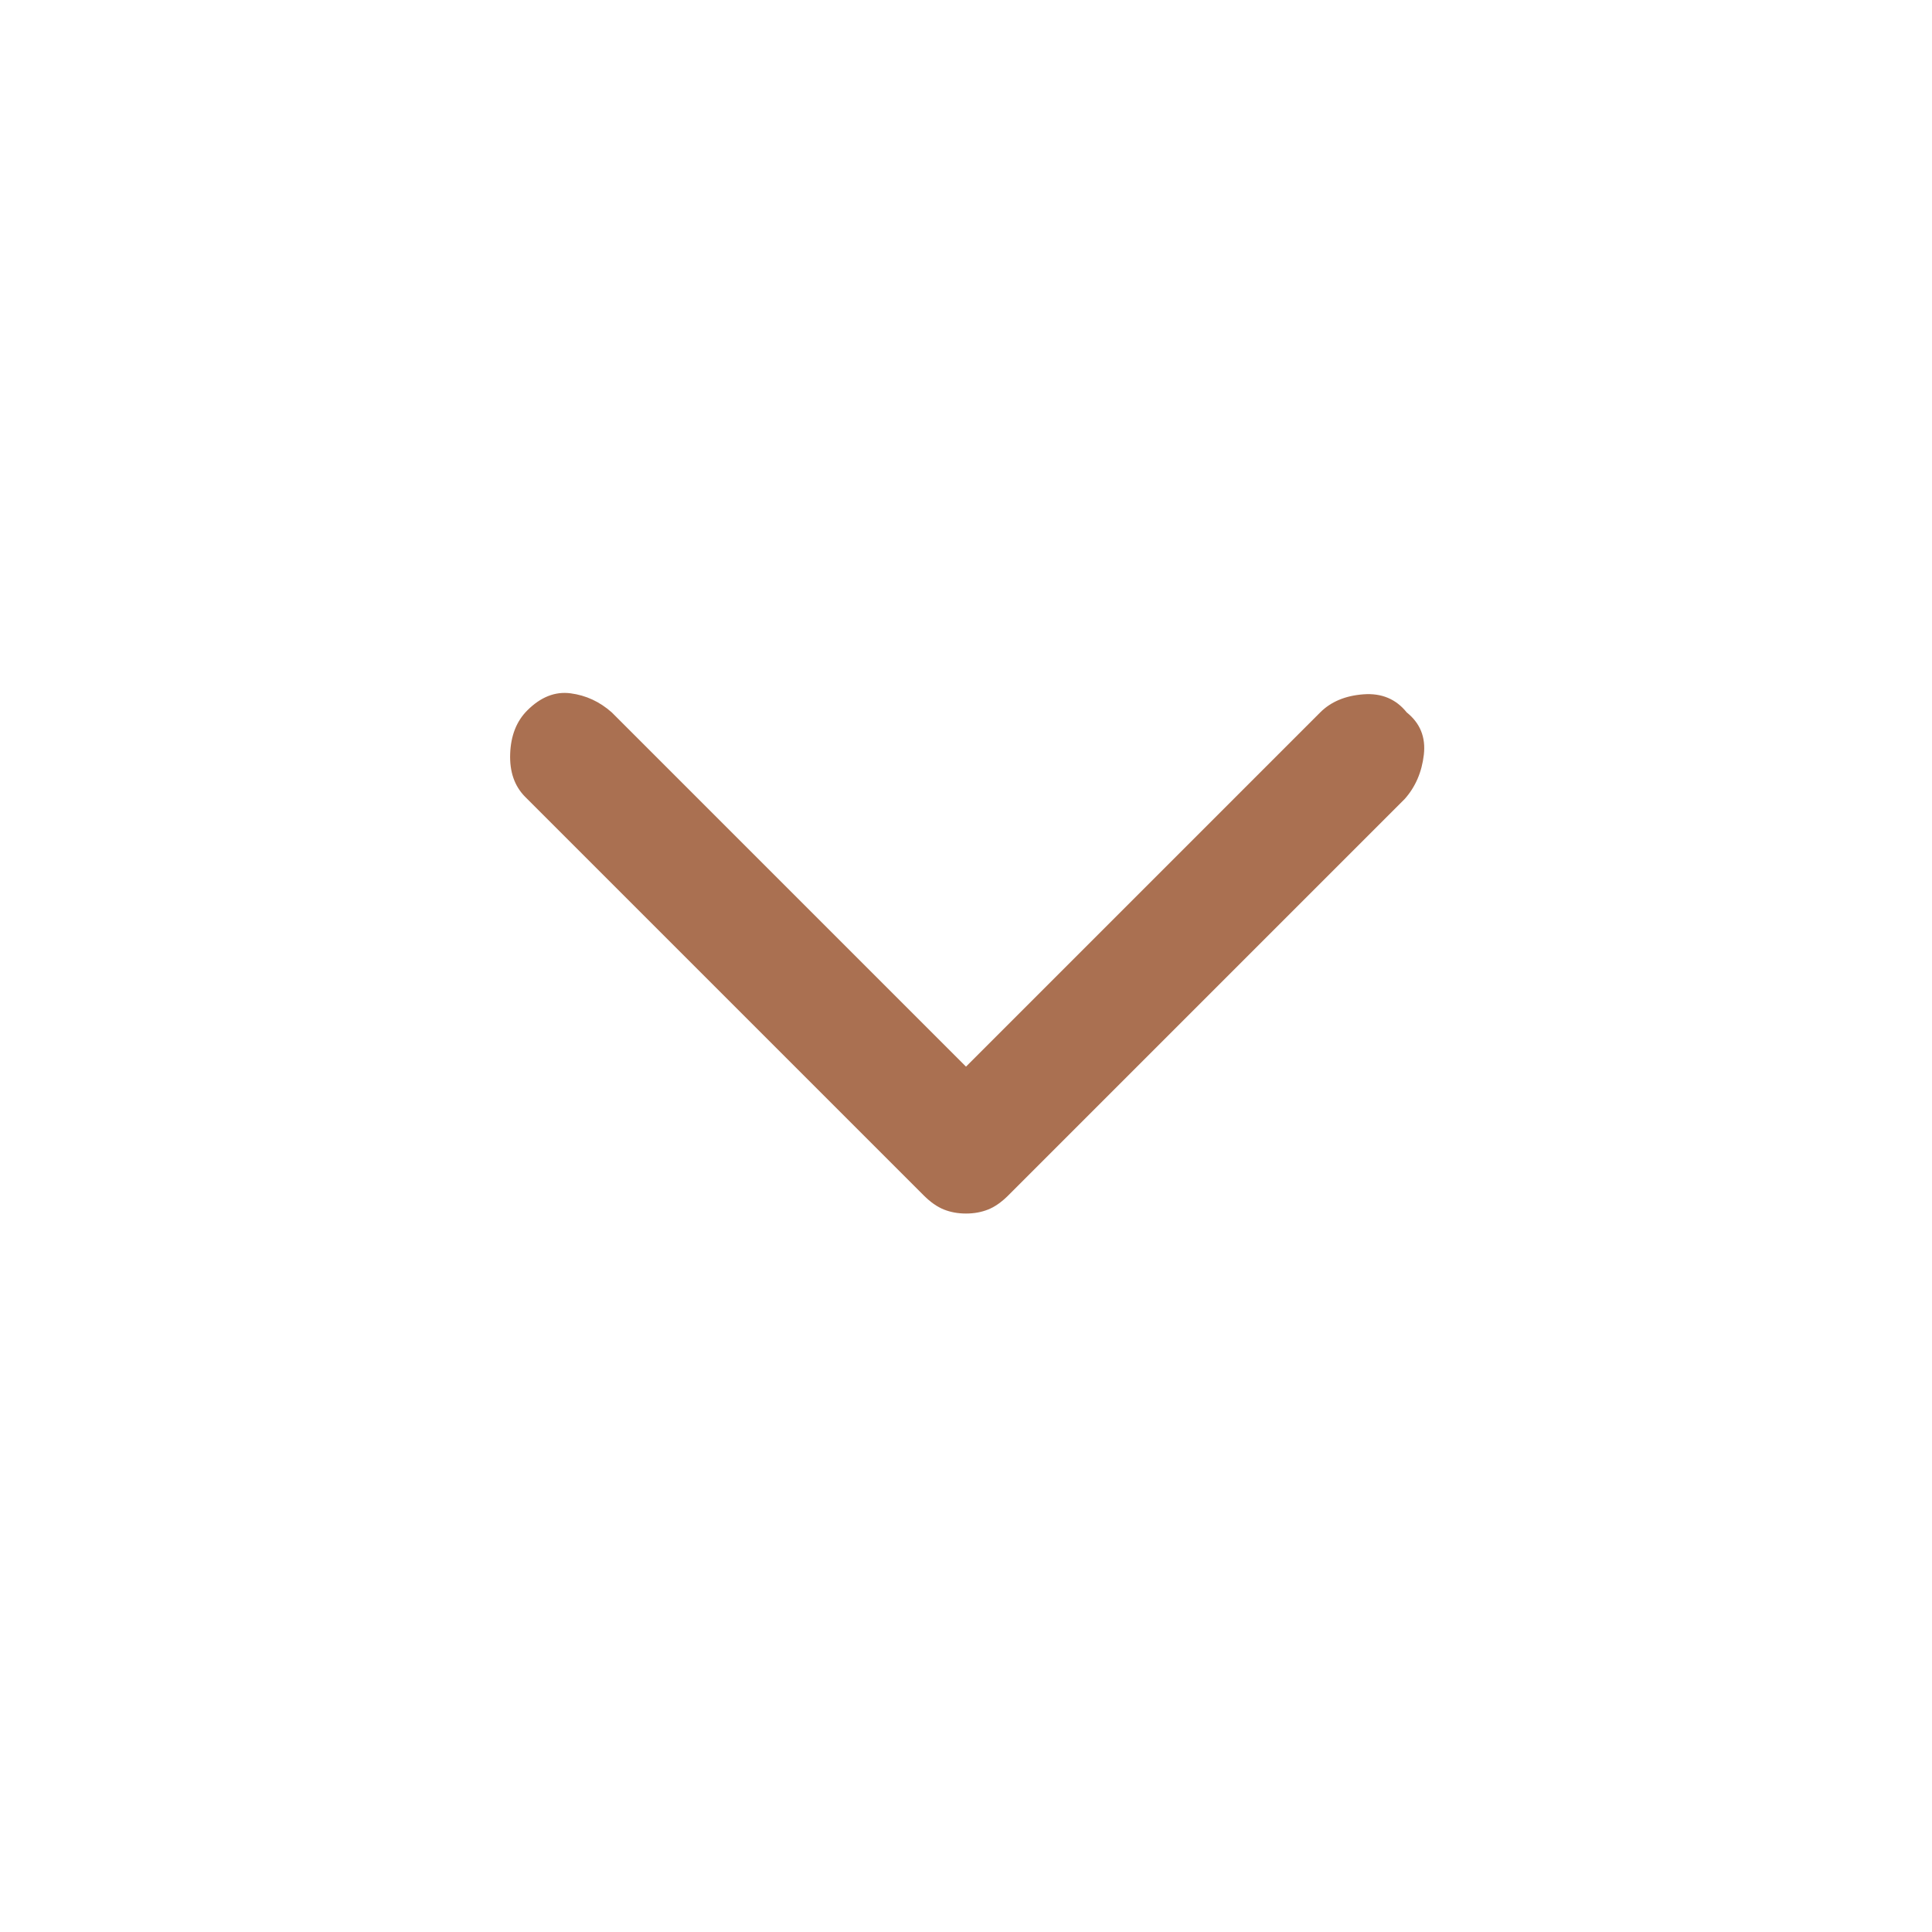
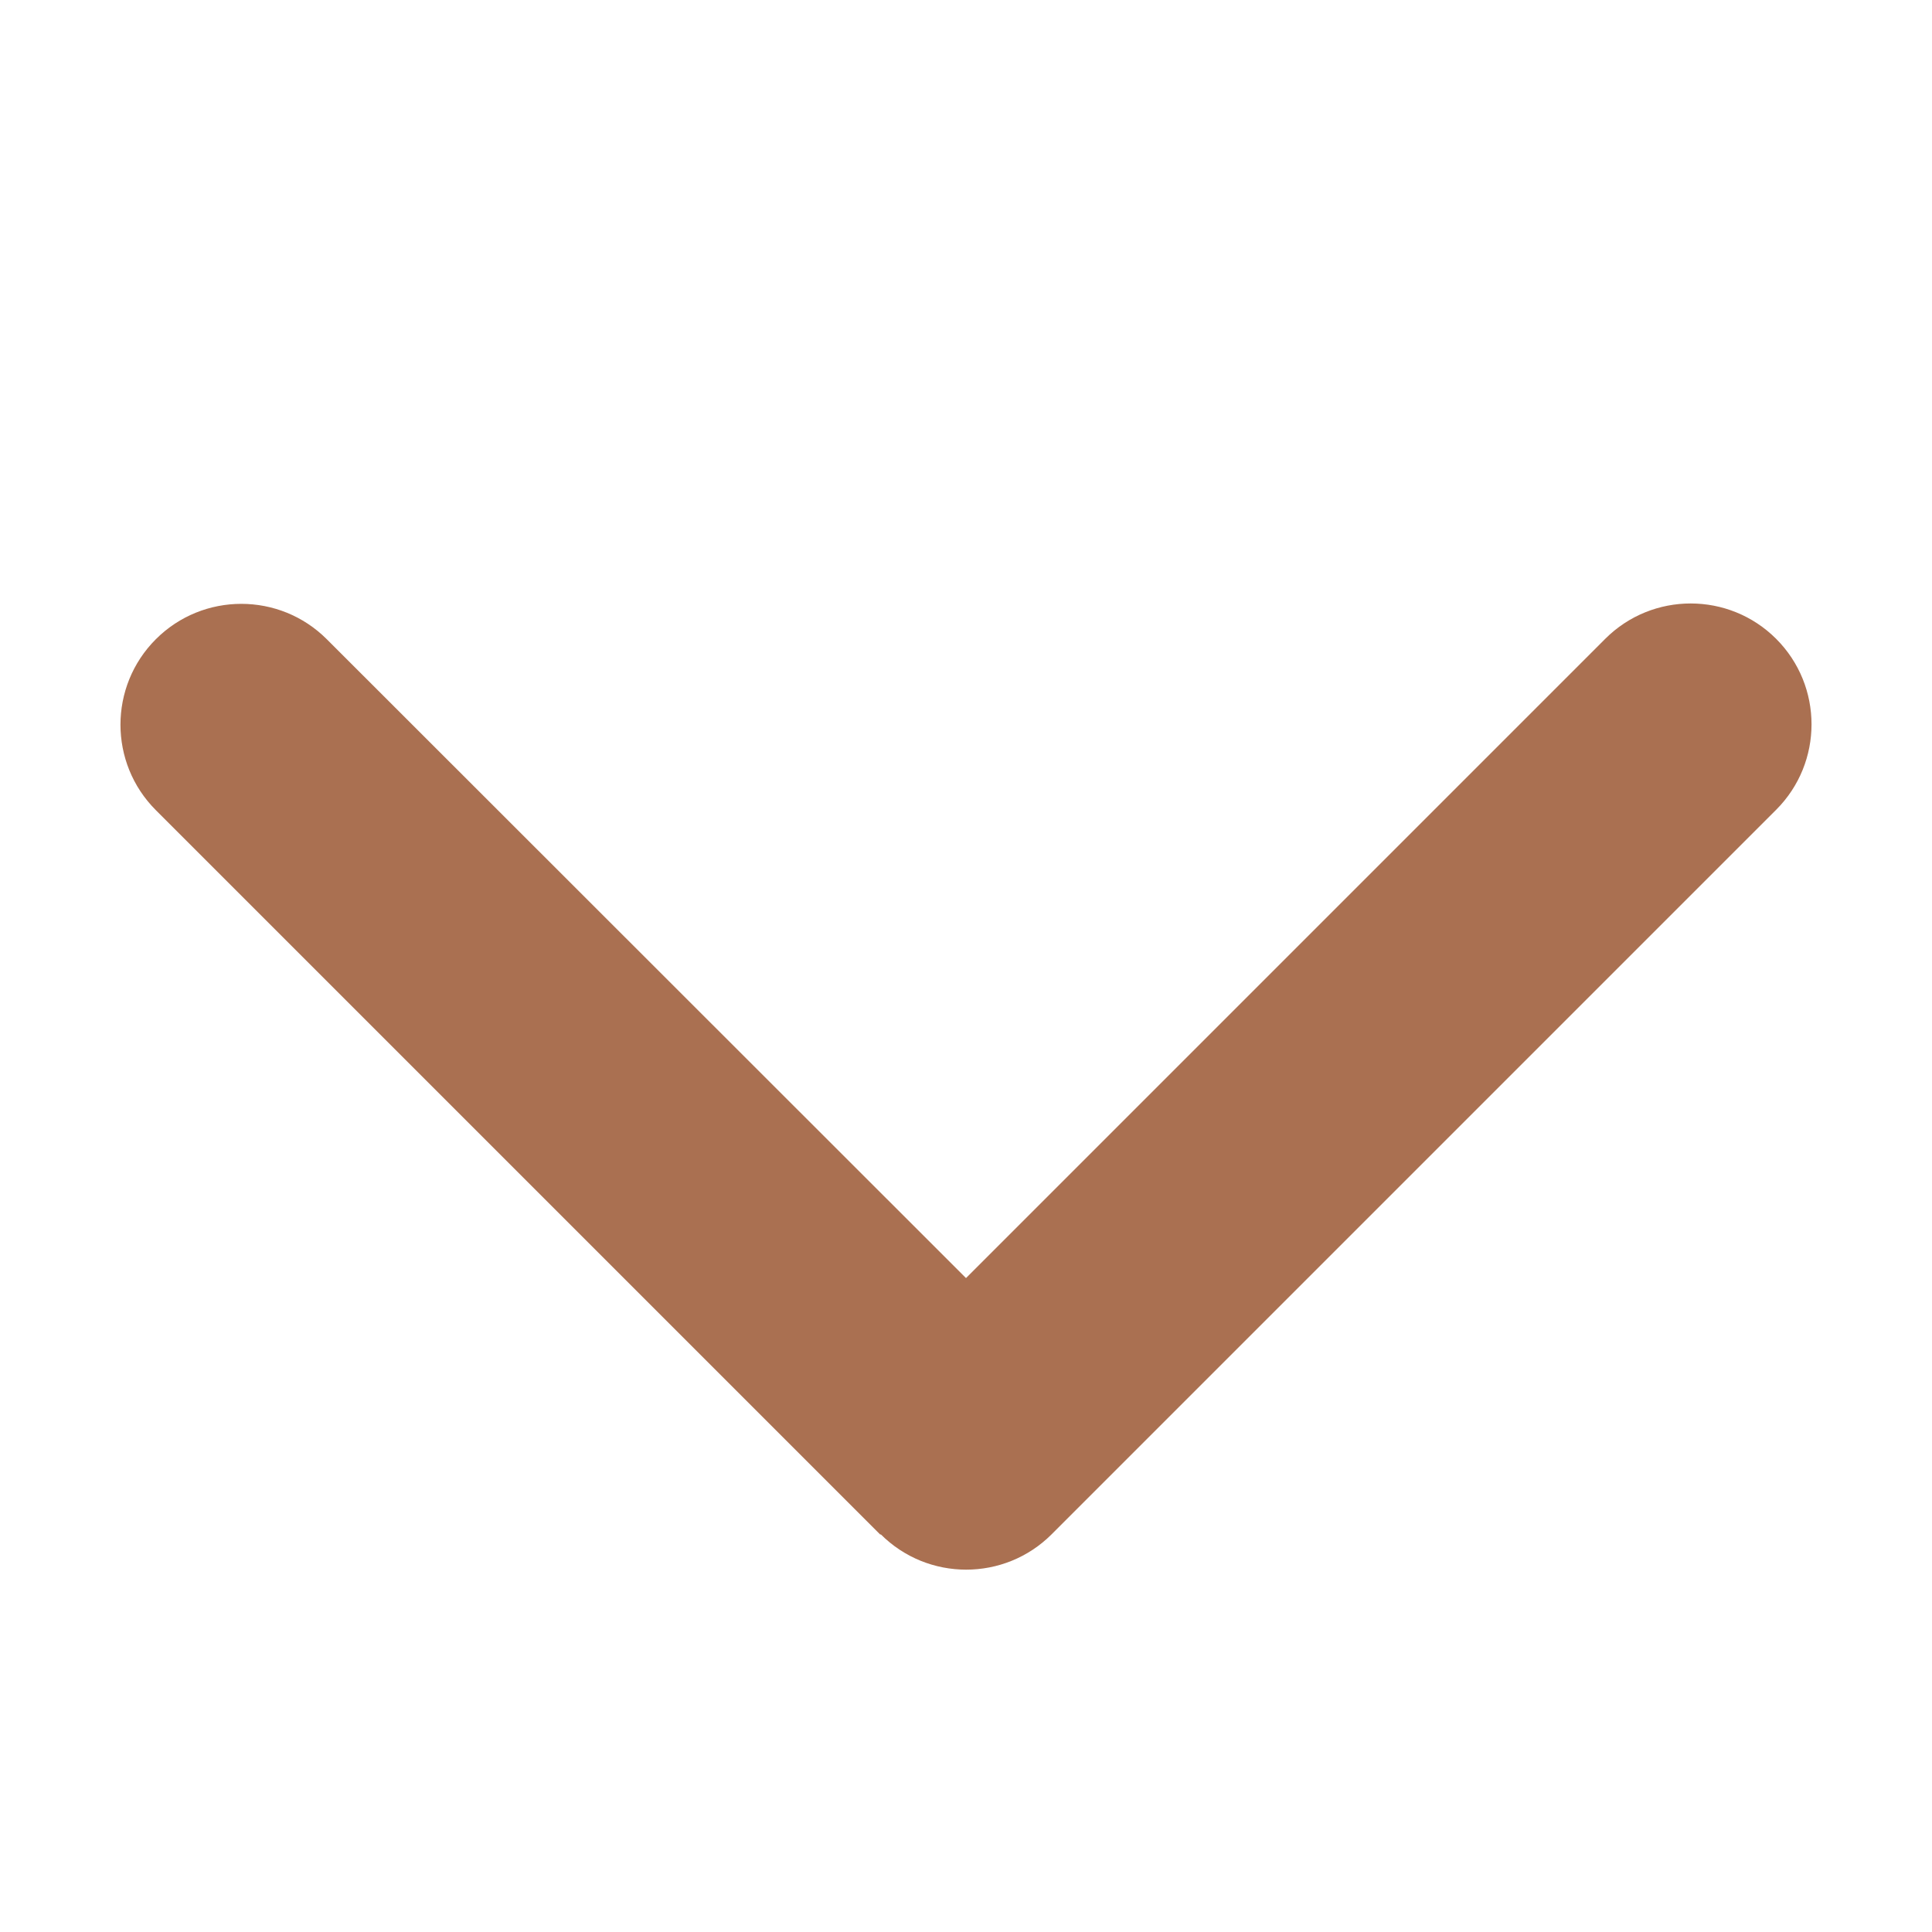
- <svg xmlns="http://www.w3.org/2000/svg" height="48" viewBox="0 -960 960 960" width="48">
-   <path fill="#AA7051" d="M480-357q-6 0-11-2t-10-7L261-564q-8-8-7.5-21.5T262-607q10-10 21.5-8.5T304-606l176 176 176-176q8-8 21.5-9t21.5 9q10 8 8.5 21t-9.5 22L501-366q-5 5-10 7t-11 2Z" />
+ <svg xmlns="http://www.w3.org/2000/svg" viewBox="0 0 512 512">
+   <path fill="#AA7051" d="M233.4 406.6c12.5 12.5 32.8 12.5 45.3 0l192-192c12.5-12.5 12.5-32.8 0-45.3s-32.8-12.5-45.3 0L256 338.7 86.6 169.4c-12.5-12.5-32.8-12.5-45.3 0s-12.5 32.8 0 45.3l192 192z" />
</svg>
